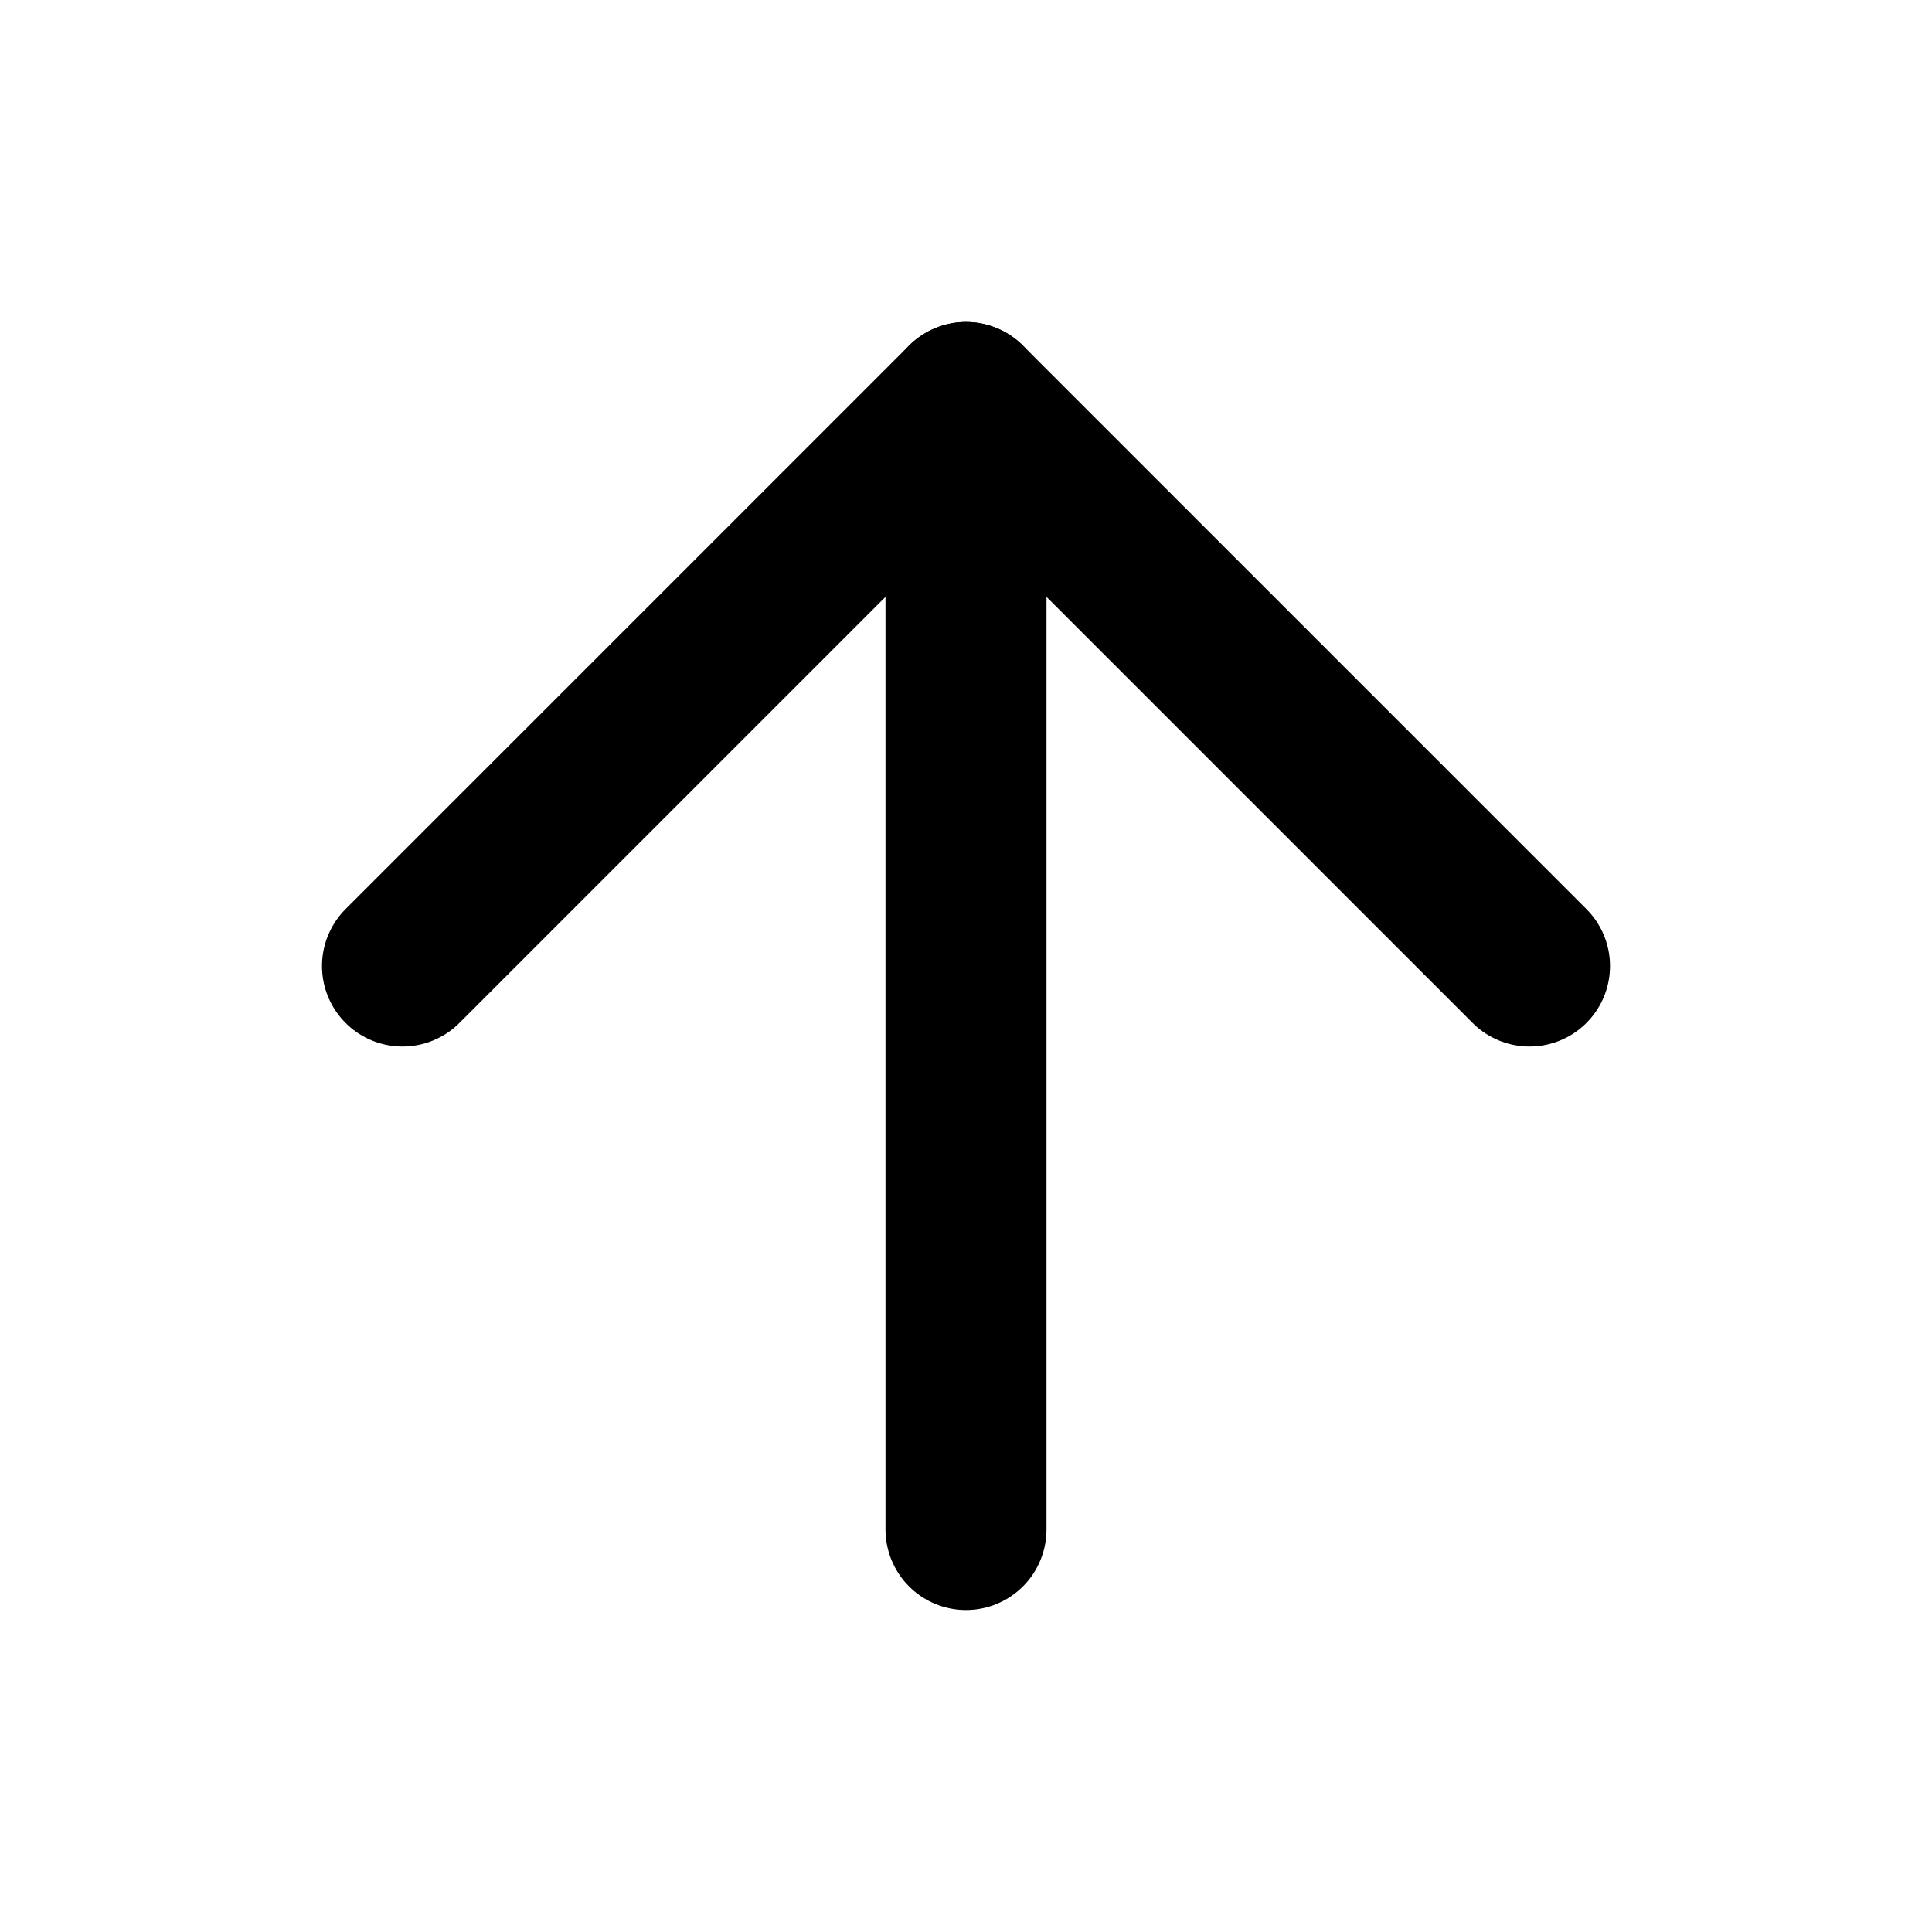
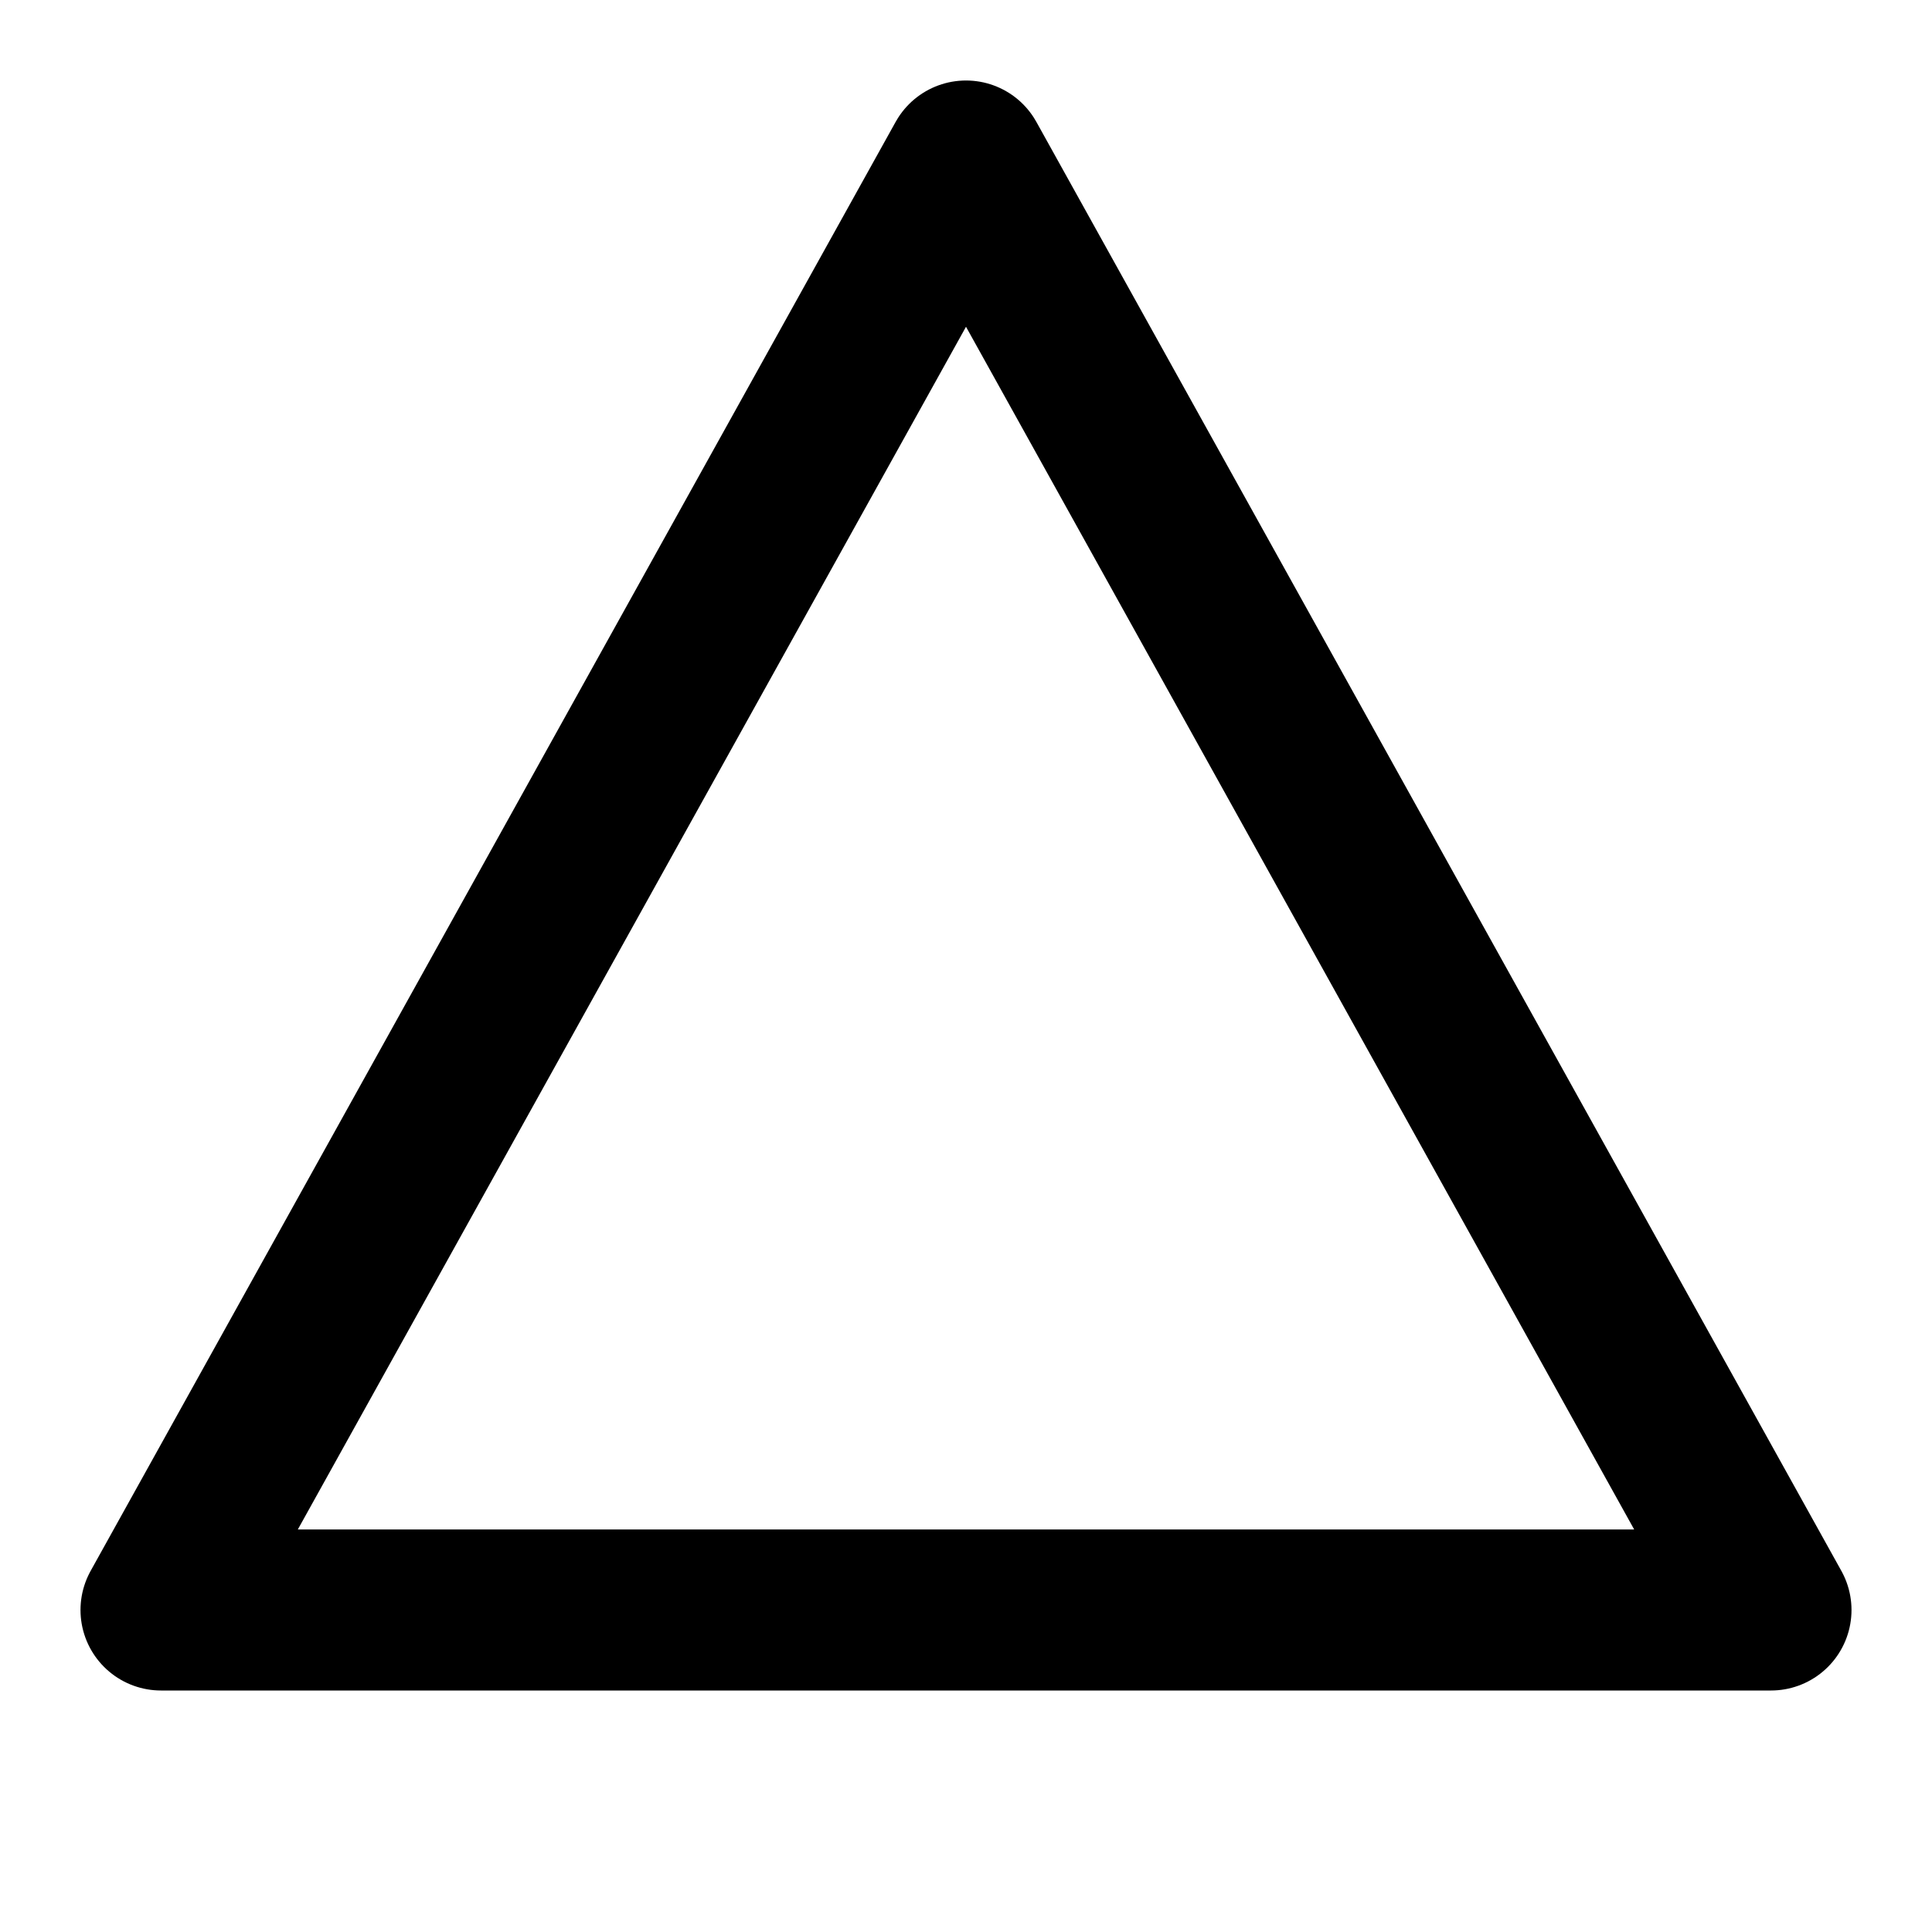
- <svg xmlns="http://www.w3.org/2000/svg" viewBox="0 0 24 24" fill="none" stroke="currentColor" stroke-width="2" stroke-linecap="round" stroke-linejoin="round" class="feather feather-arrow-up">
-   <line x1="12" y1="19" x2="12" y2="5" />
-   <polyline points="5 12 12 5 19 12" />
+ <svg xmlns="http://www.w3.org/2000/svg" viewBox="0 0 24 24" fill="none" stroke="currentColor" stroke-width="2" stroke-linecap="round" stroke-linejoin="round" class="w-6 h-6">
+   <polygon points="12 2 22 20 2 20" />
</svg>
